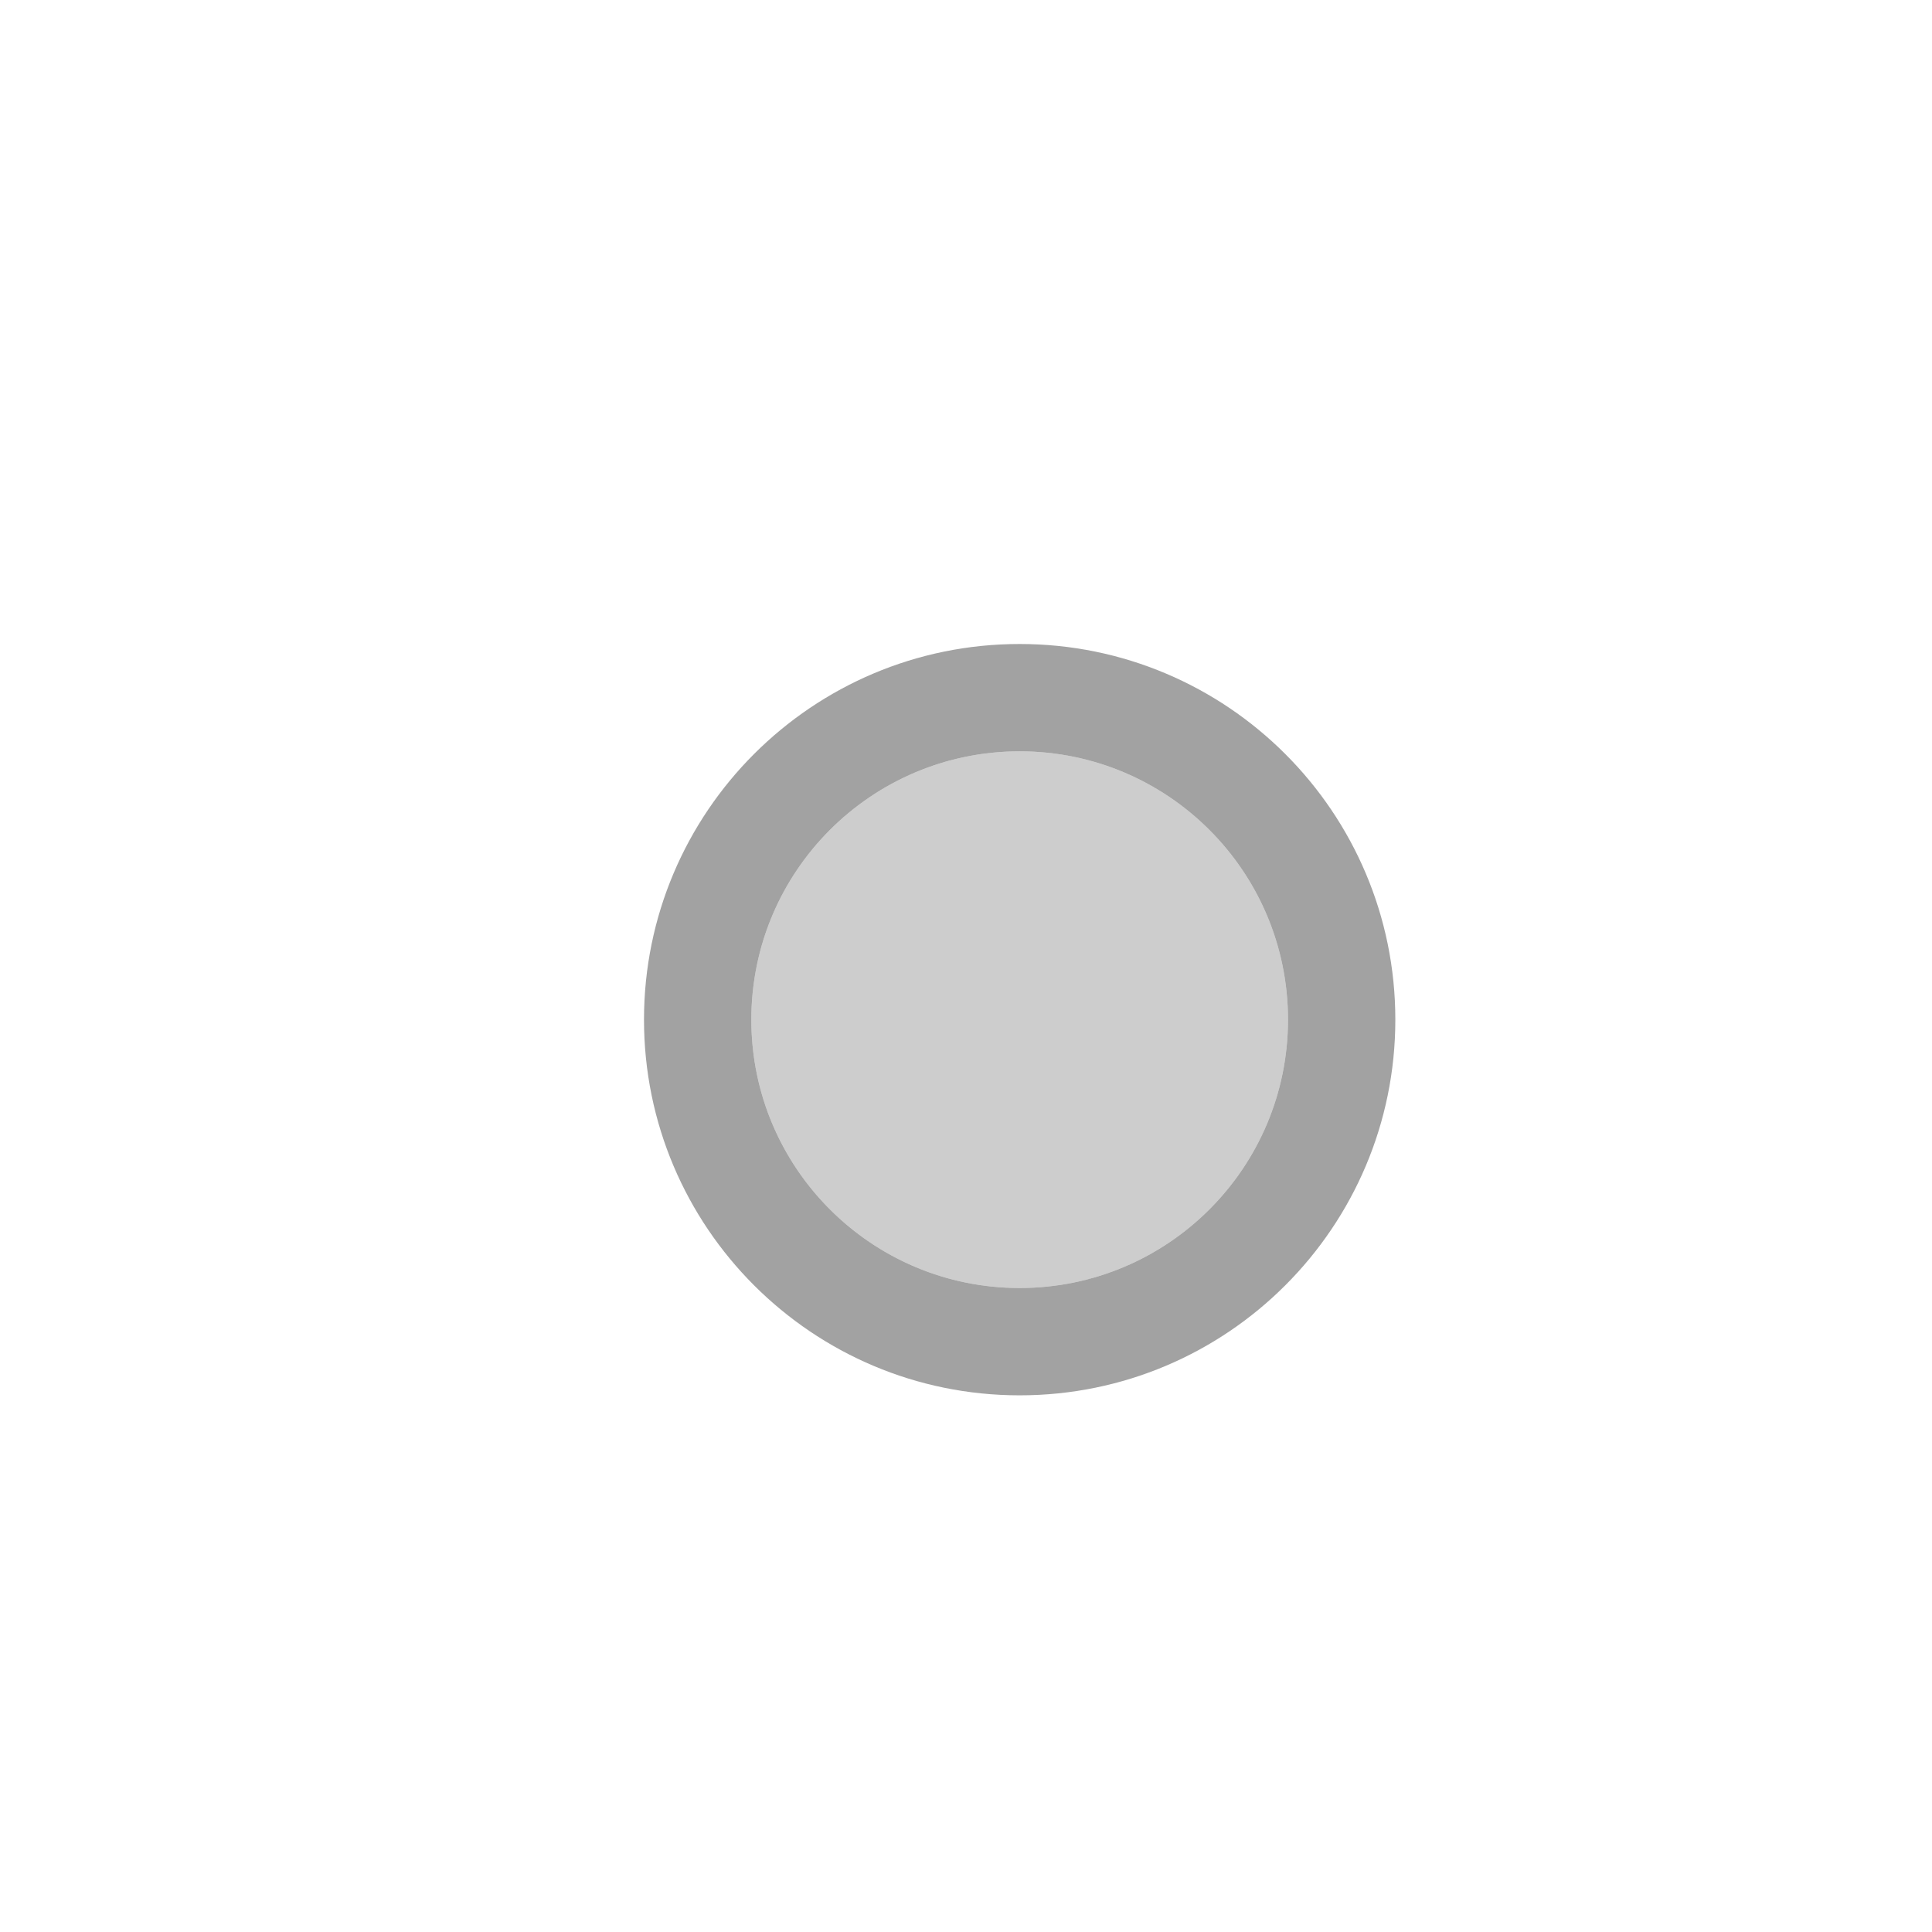
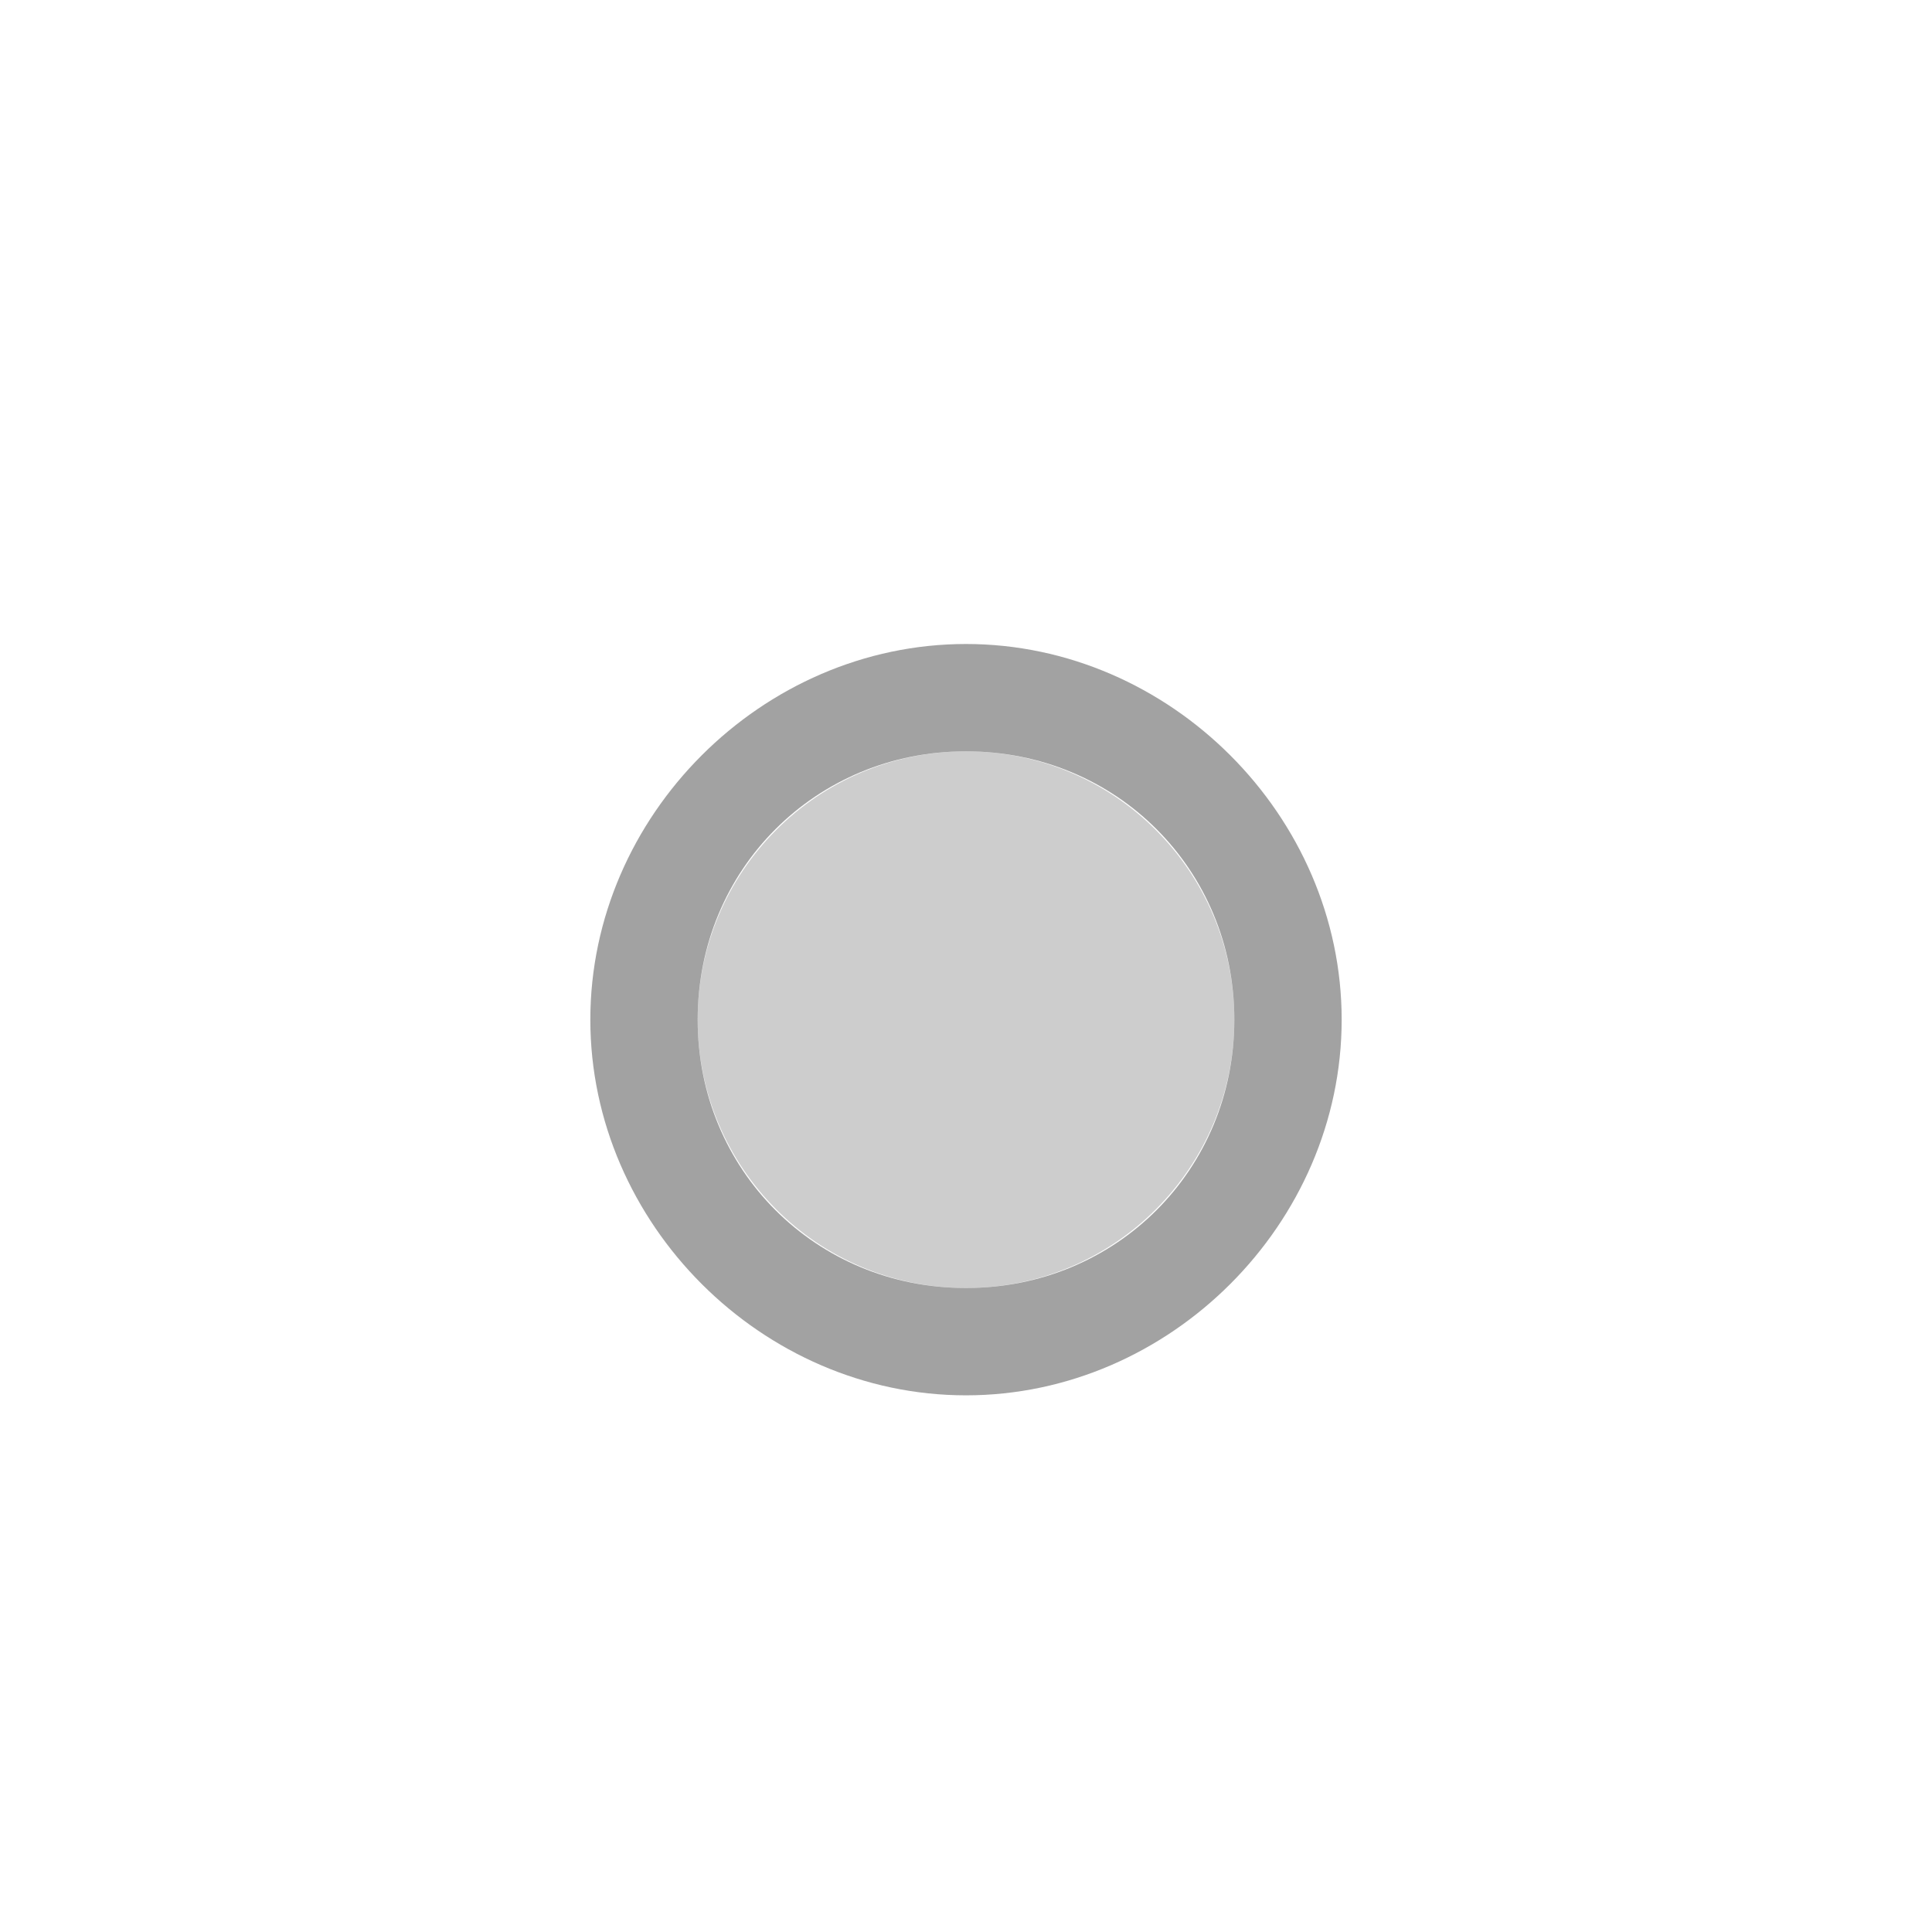
- <svg xmlns="http://www.w3.org/2000/svg" width="100%" height="100%" viewBox="0 0 18 18" version="1.1" xml:space="preserve" style="clip-rule:evenodd;fill-rule:evenodd;stroke-linejoin:round;stroke-miterlimit:1.414" id="svg6">
-   <defs id="defs10" />
-   <path id="path4506" d="M 9.5 6 A 3.5 3.5 0 0 0 6 9.5 A 3.5 3.5 0 0 0 9.5 13 A 3.5 3.5 0 0 0 13 9.5 A 3.5 3.5 0 0 0 9.5 6 z M 9.5 7 A 2.5 2.5 0 0 1 12 9.5 A 2.5 2.5 0 0 1 9.5 12 A 2.5 2.5 0 0 1 7 9.5 A 2.5 2.5 0 0 1 9.5 7 z " style="fill:#303030;fill-opacity:0.447;stroke:none;stroke-width:2;stroke-linecap:round;stroke-linejoin:round;stroke-miterlimit:1.414;stroke-dasharray:none;stroke-opacity:1;paint-order:normal" />
-   <circle style="fill:#8f8f8f;fill-opacity:0.447;stroke:none;stroke-width:2;stroke-linecap:round;stroke-linejoin:round;stroke-miterlimit:1.414;stroke-dasharray:none;stroke-opacity:1;paint-order:normal" id="circle4508" cx="9.5" cy="9.5" r="2.5" />
+ <svg xmlns="http://www.w3.org/2000/svg" version="1.1" id="svg6" x="0px" y="0px" viewBox="0 0 18 18" style="enable-background:new 0 0 18 18;" xml:space="preserve">
+   <style type="text/css">
+ 	.st0{fill:#303030;fill-opacity:0.447;}
+ 	.st1{fill:#8F8F8F;fill-opacity:0.447;}
+ </style>
+   <path id="path4506" class="st0" d="M9,6C7.1,6,5.5,7.6,5.5,9.5S7.1,13,9,13s3.5-1.6,3.5-3.5  S10.9,6,9,6z M9,7c1.4,0,2.5,1.1,2.5,2.5S10.4,12,9,12s-2.5-1.1-2.5-2.5S7.6,7,9,7z" />
+   <circle id="circle4508" class="st1" cx="9" cy="9.5" r="2.5" />
</svg>
